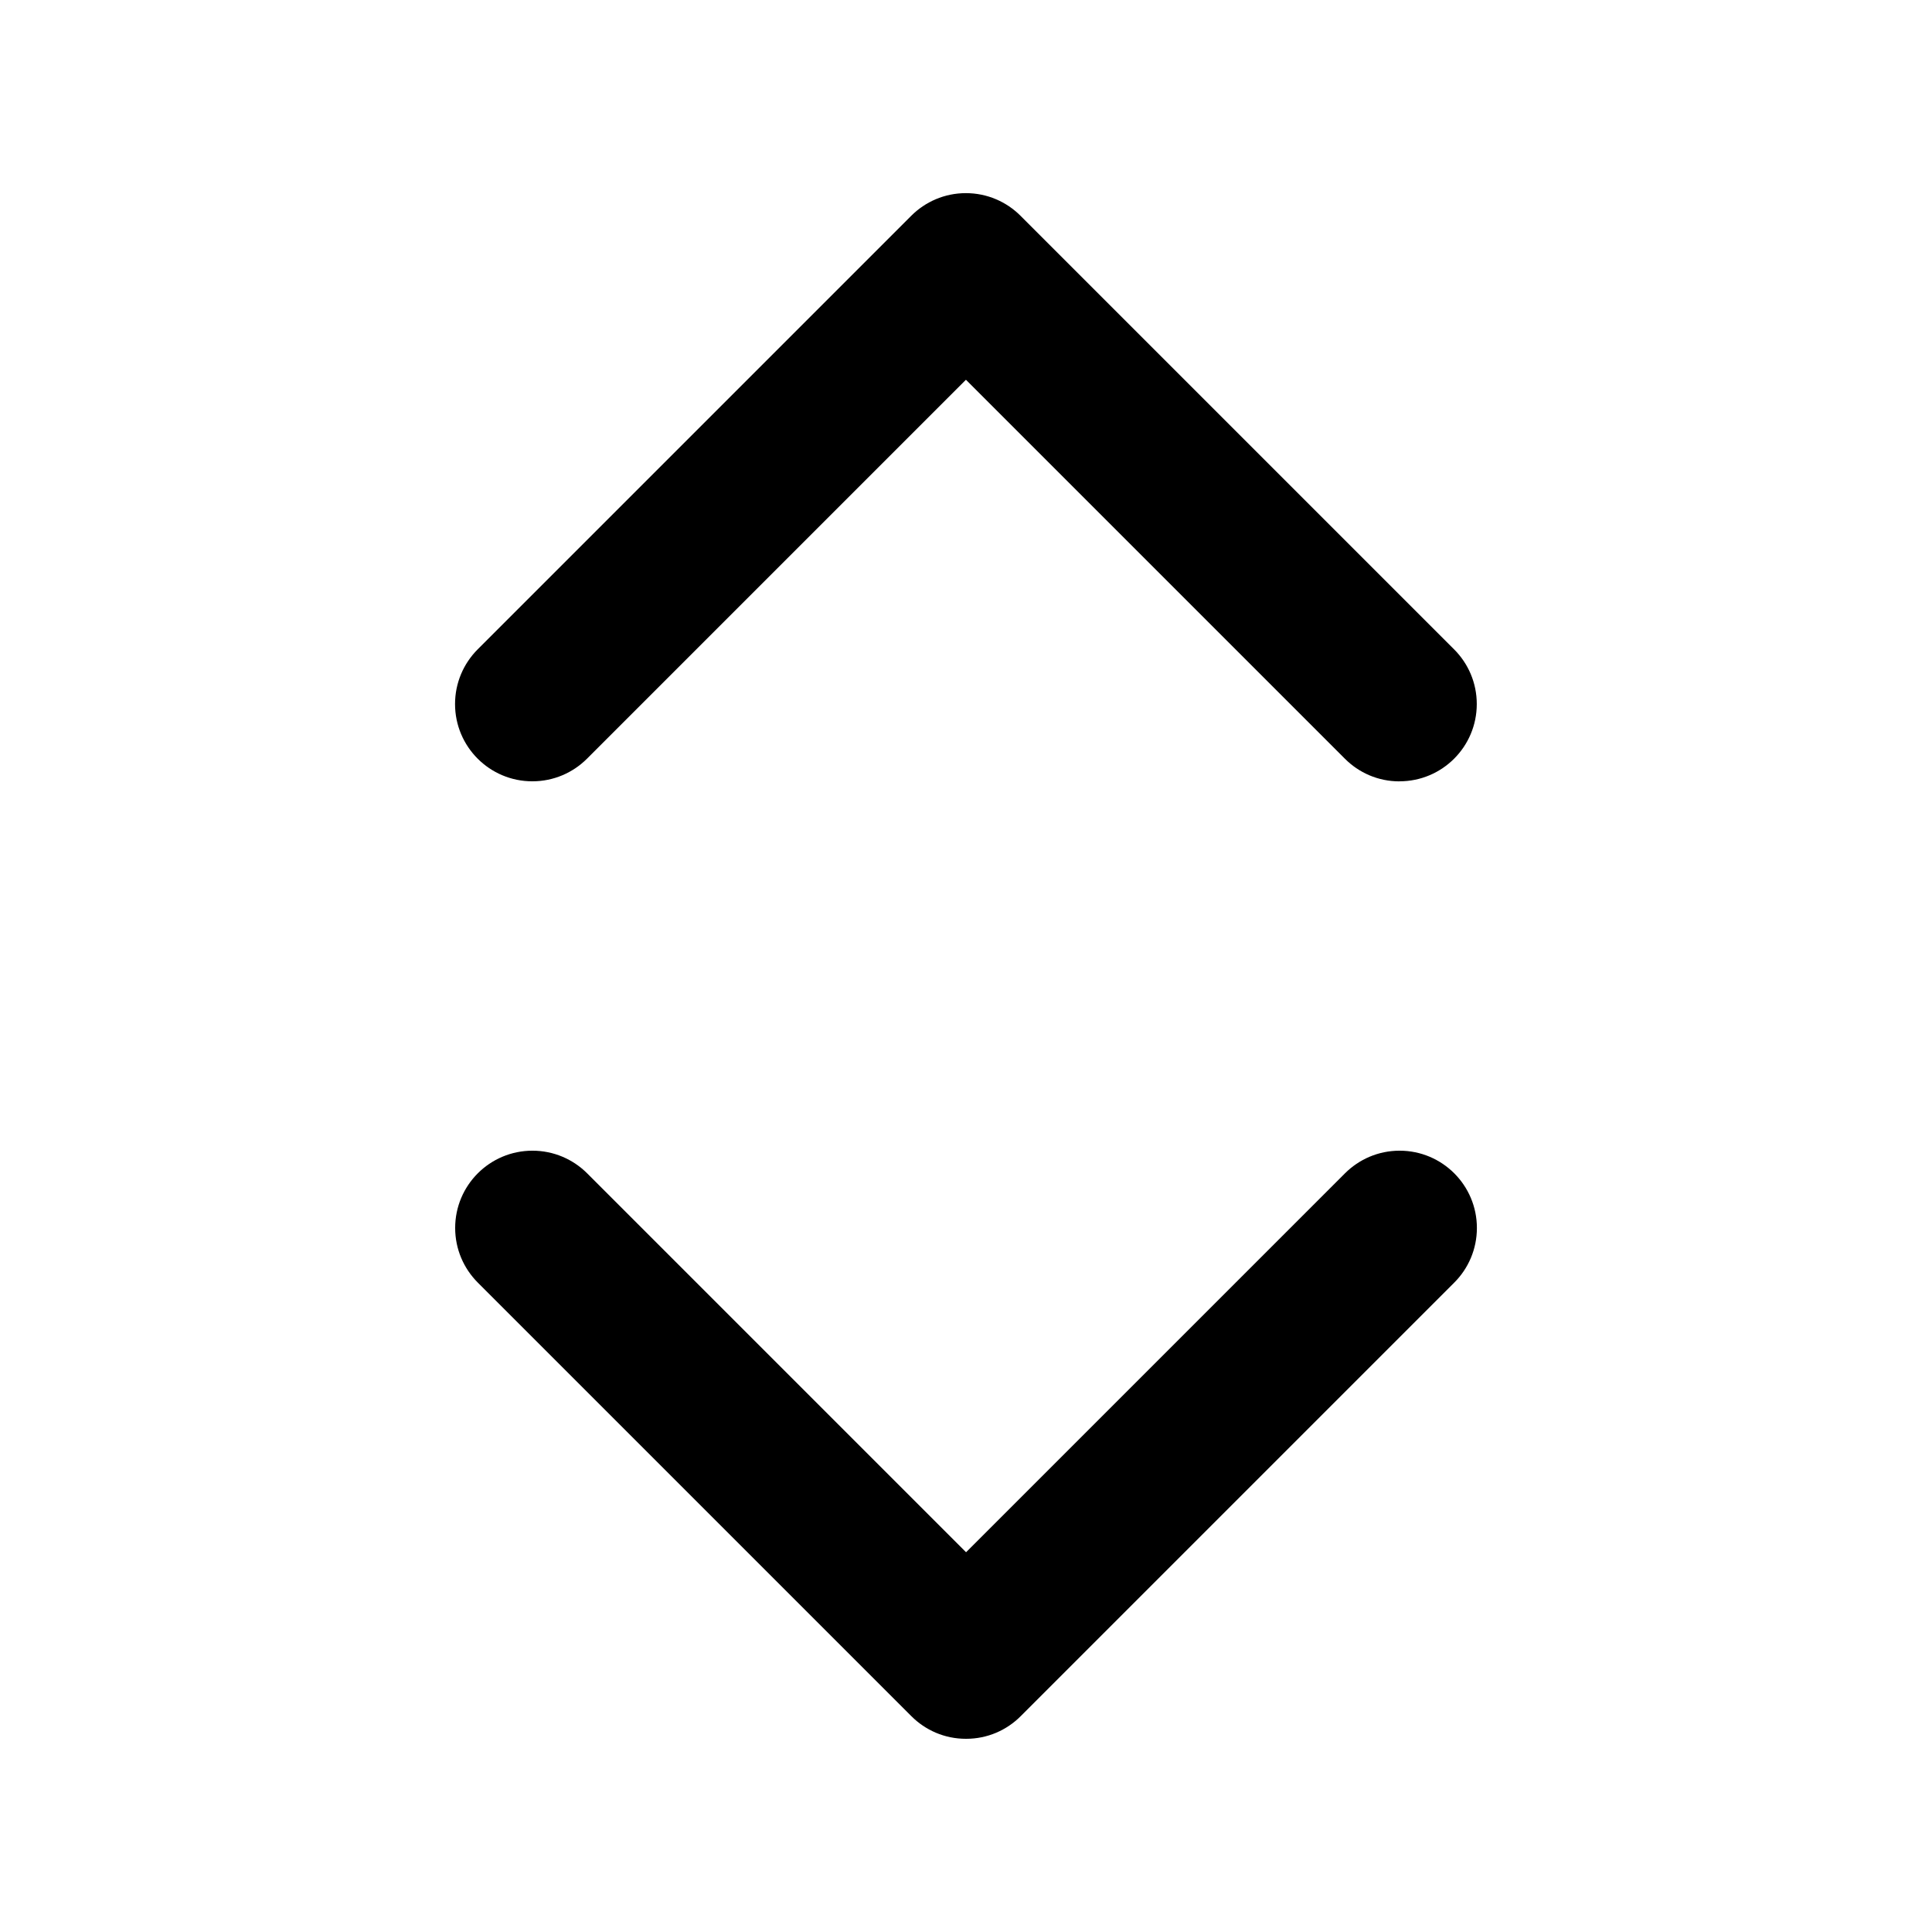
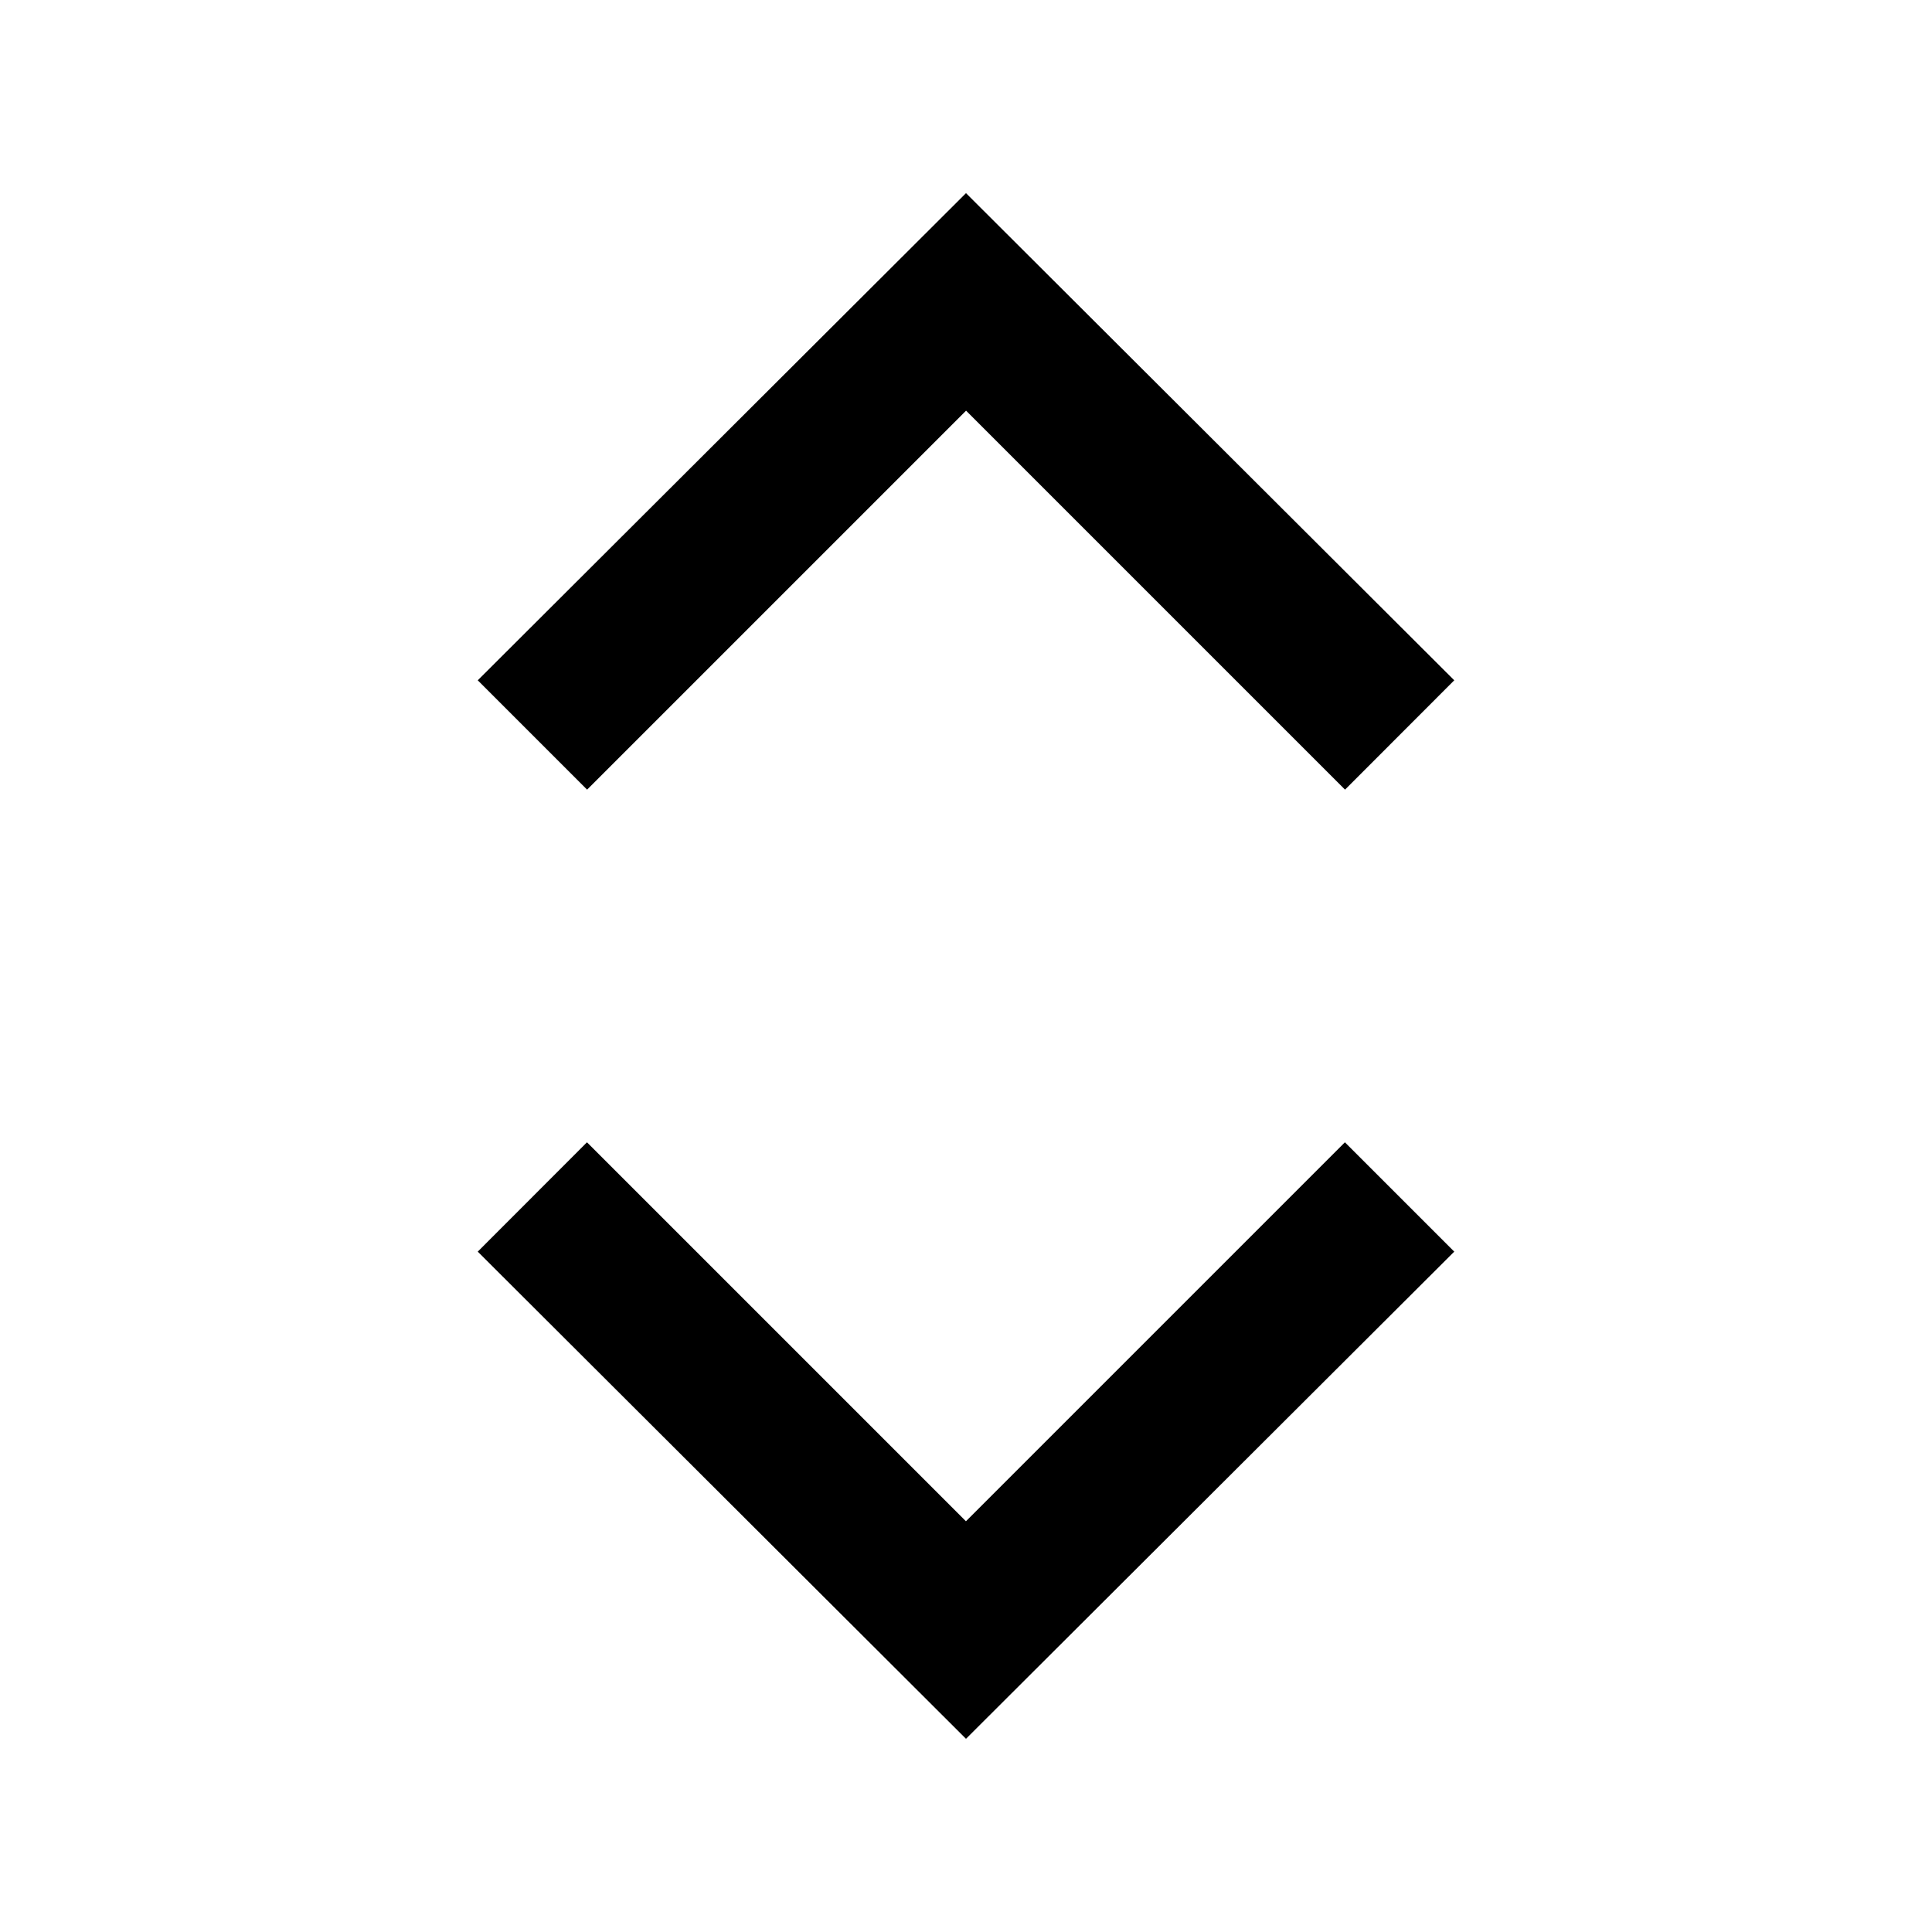
- <svg xmlns="http://www.w3.org/2000/svg" version="1.1" width="32" height="32" viewBox="0 0 32 32">
-   <path d="M16 28.8c-0.001 0-0.001 0-0.002 0-0.353 0-0.672-0.143-0.903-0.375l-7.182-7.182c-0.231-0.232-0.374-0.551-0.374-0.904 0-0.707 0.573-1.28 1.28-1.28 0.353 0 0.673 0.143 0.905 0.374v0l6.277 6.277 6.277-6.277c0.232-0.231 0.551-0.374 0.904-0.374 0.707 0 1.28 0.573 1.28 1.28 0 0.353-0.143 0.673-0.374 0.904v0l-7.182 7.182c-0.231 0.232-0.55 0.375-0.903 0.375-0.001 0-0.001 0-0.002 0h0z" />
-   <path d="M23.181 12.942c-0 0-0.001 0-0.002 0-0.353 0-0.672-0.143-0.903-0.375l-6.277-6.277-6.277 6.277c-0.232 0.231-0.551 0.374-0.905 0.374-0.707 0-1.28-0.573-1.28-1.28 0-0.353 0.143-0.673 0.374-0.905v0l7.182-7.182c0.232-0.232 0.552-0.375 0.905-0.375s0.673 0.143 0.905 0.375l7.182 7.182c0.232 0.232 0.375 0.552 0.375 0.905 0 0.707-0.573 1.28-1.28 1.28v0z" />
+ <svg xmlns="http://www.w3.org/2000/svg" version="1.1" id="Layer_1" x="0px" y="0px" viewBox="0 0 32 32" style="enable-background:new 0 0 32 32;" xml:space="preserve">
+   <path d="M16,3.199l8.087,8.069l-1.809,1.811l-6.277-6.277l-6.277,6.277l-1.811-1.811l0,0  L16,3.199z" />
+   <path d="M16,28.8l-8.087-8.069l1.809-1.811l6.277,6.277l6.277-6.277l1.811,1.811l0,0  L16,28.8z" />
</svg>
